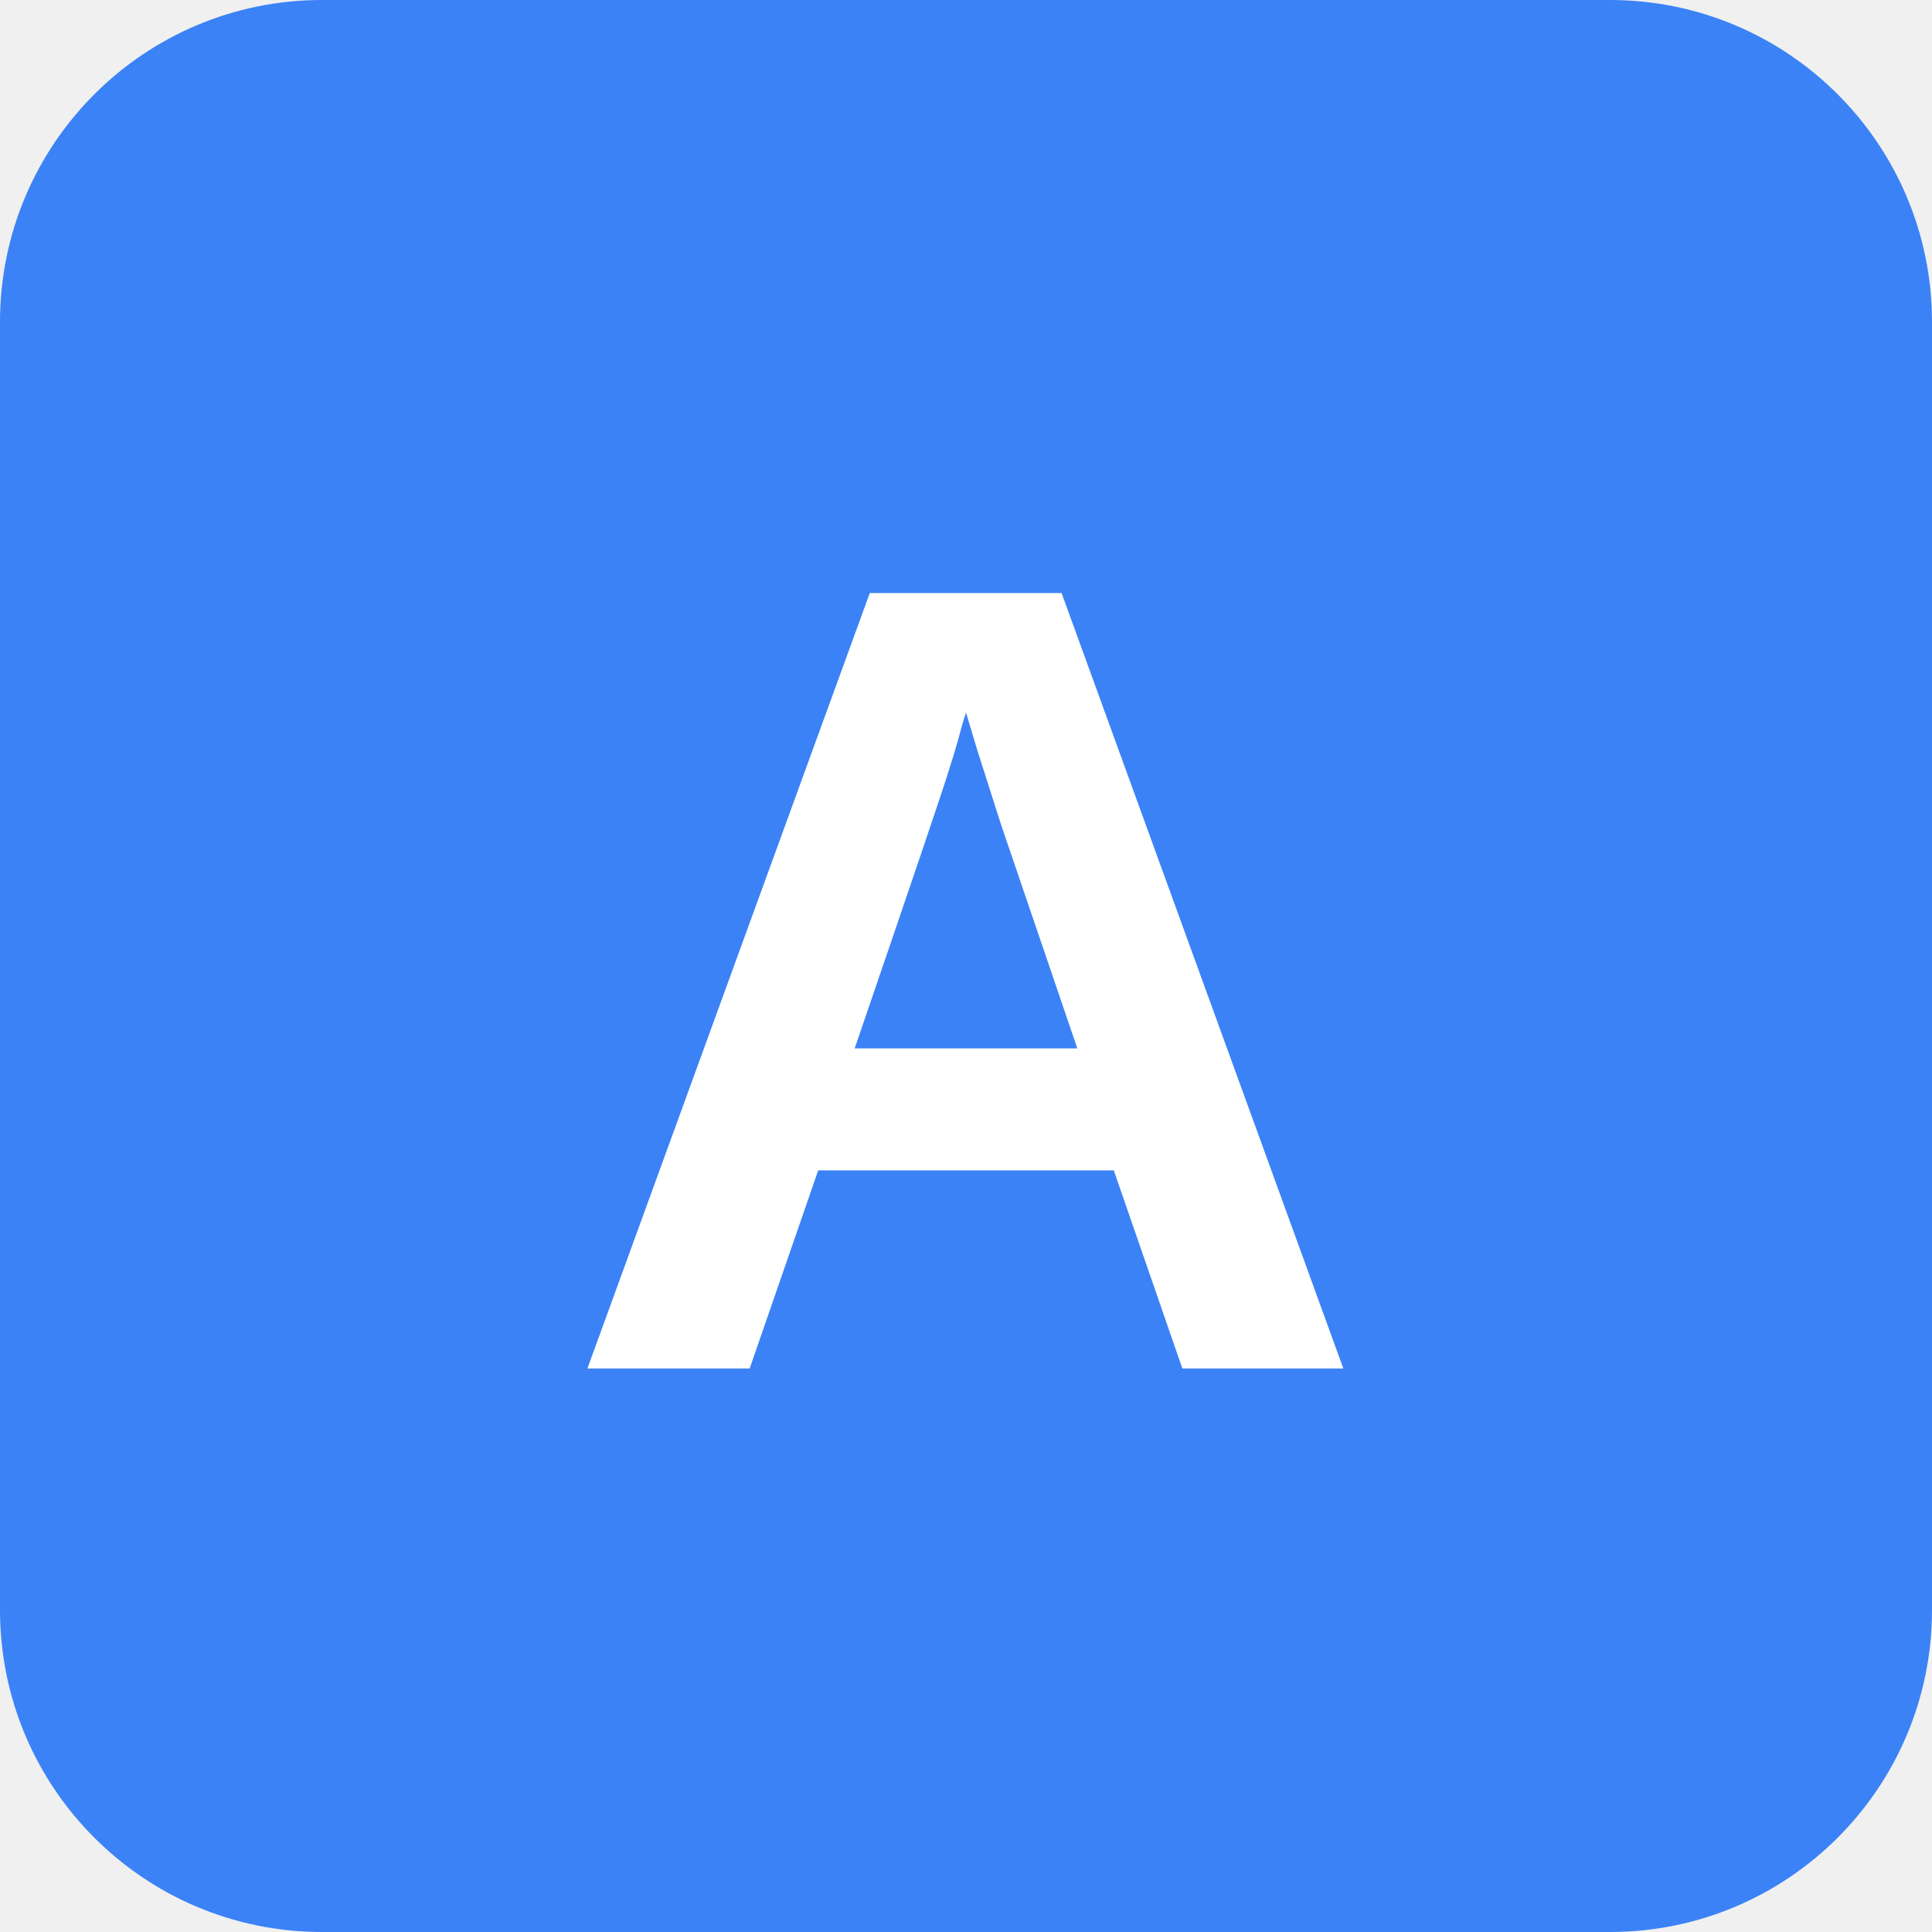
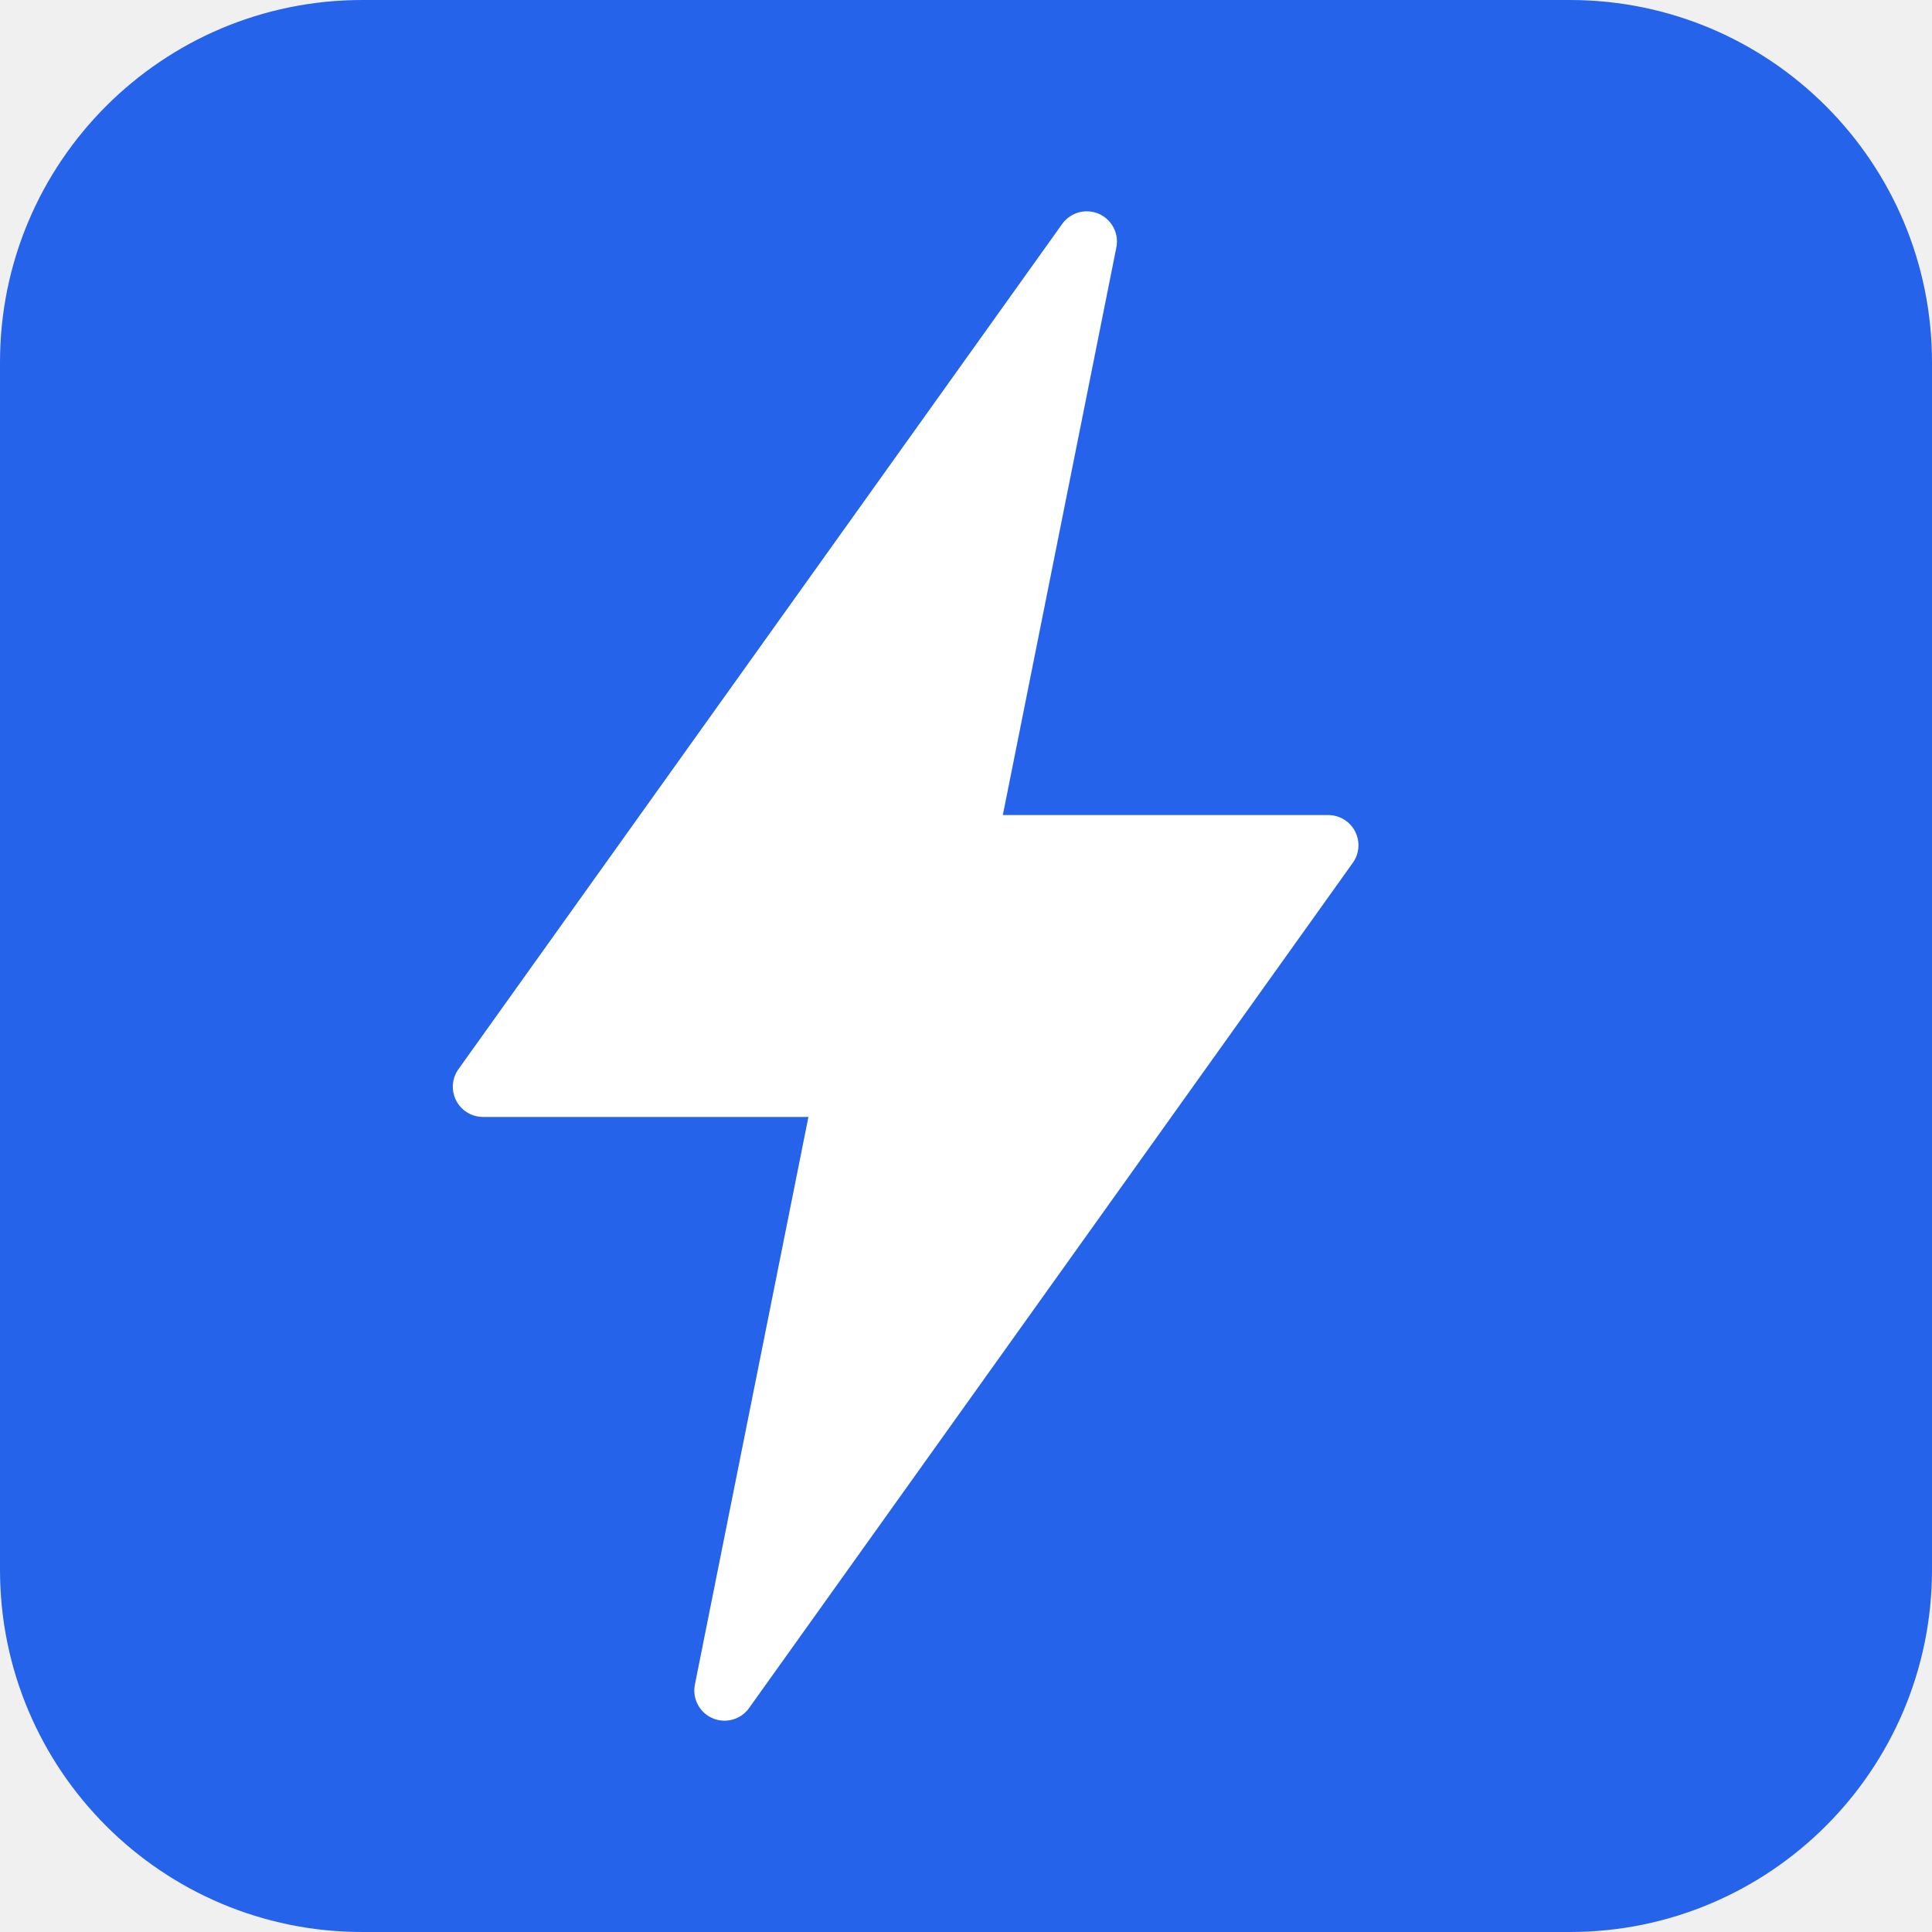
<svg xmlns="http://www.w3.org/2000/svg" width="48" height="48" viewBox="0 0 48 48">
-   <rect width="48" height="48" rx="8" fill="#3b82f6" />
-   <text x="24" y="34" text-anchor="middle" fill="white" font-size="28" font-family="Arial" font-weight="bold">A</text>
+   <rect width="48" height="48" rx="9" fill="#2563eb" />
+   <path d="M27 6L12 27h9l-3 15 15-21h-9l3-15z" fill="white" stroke="white" stroke-width="1.5" stroke-linejoin="round" />
</svg>
